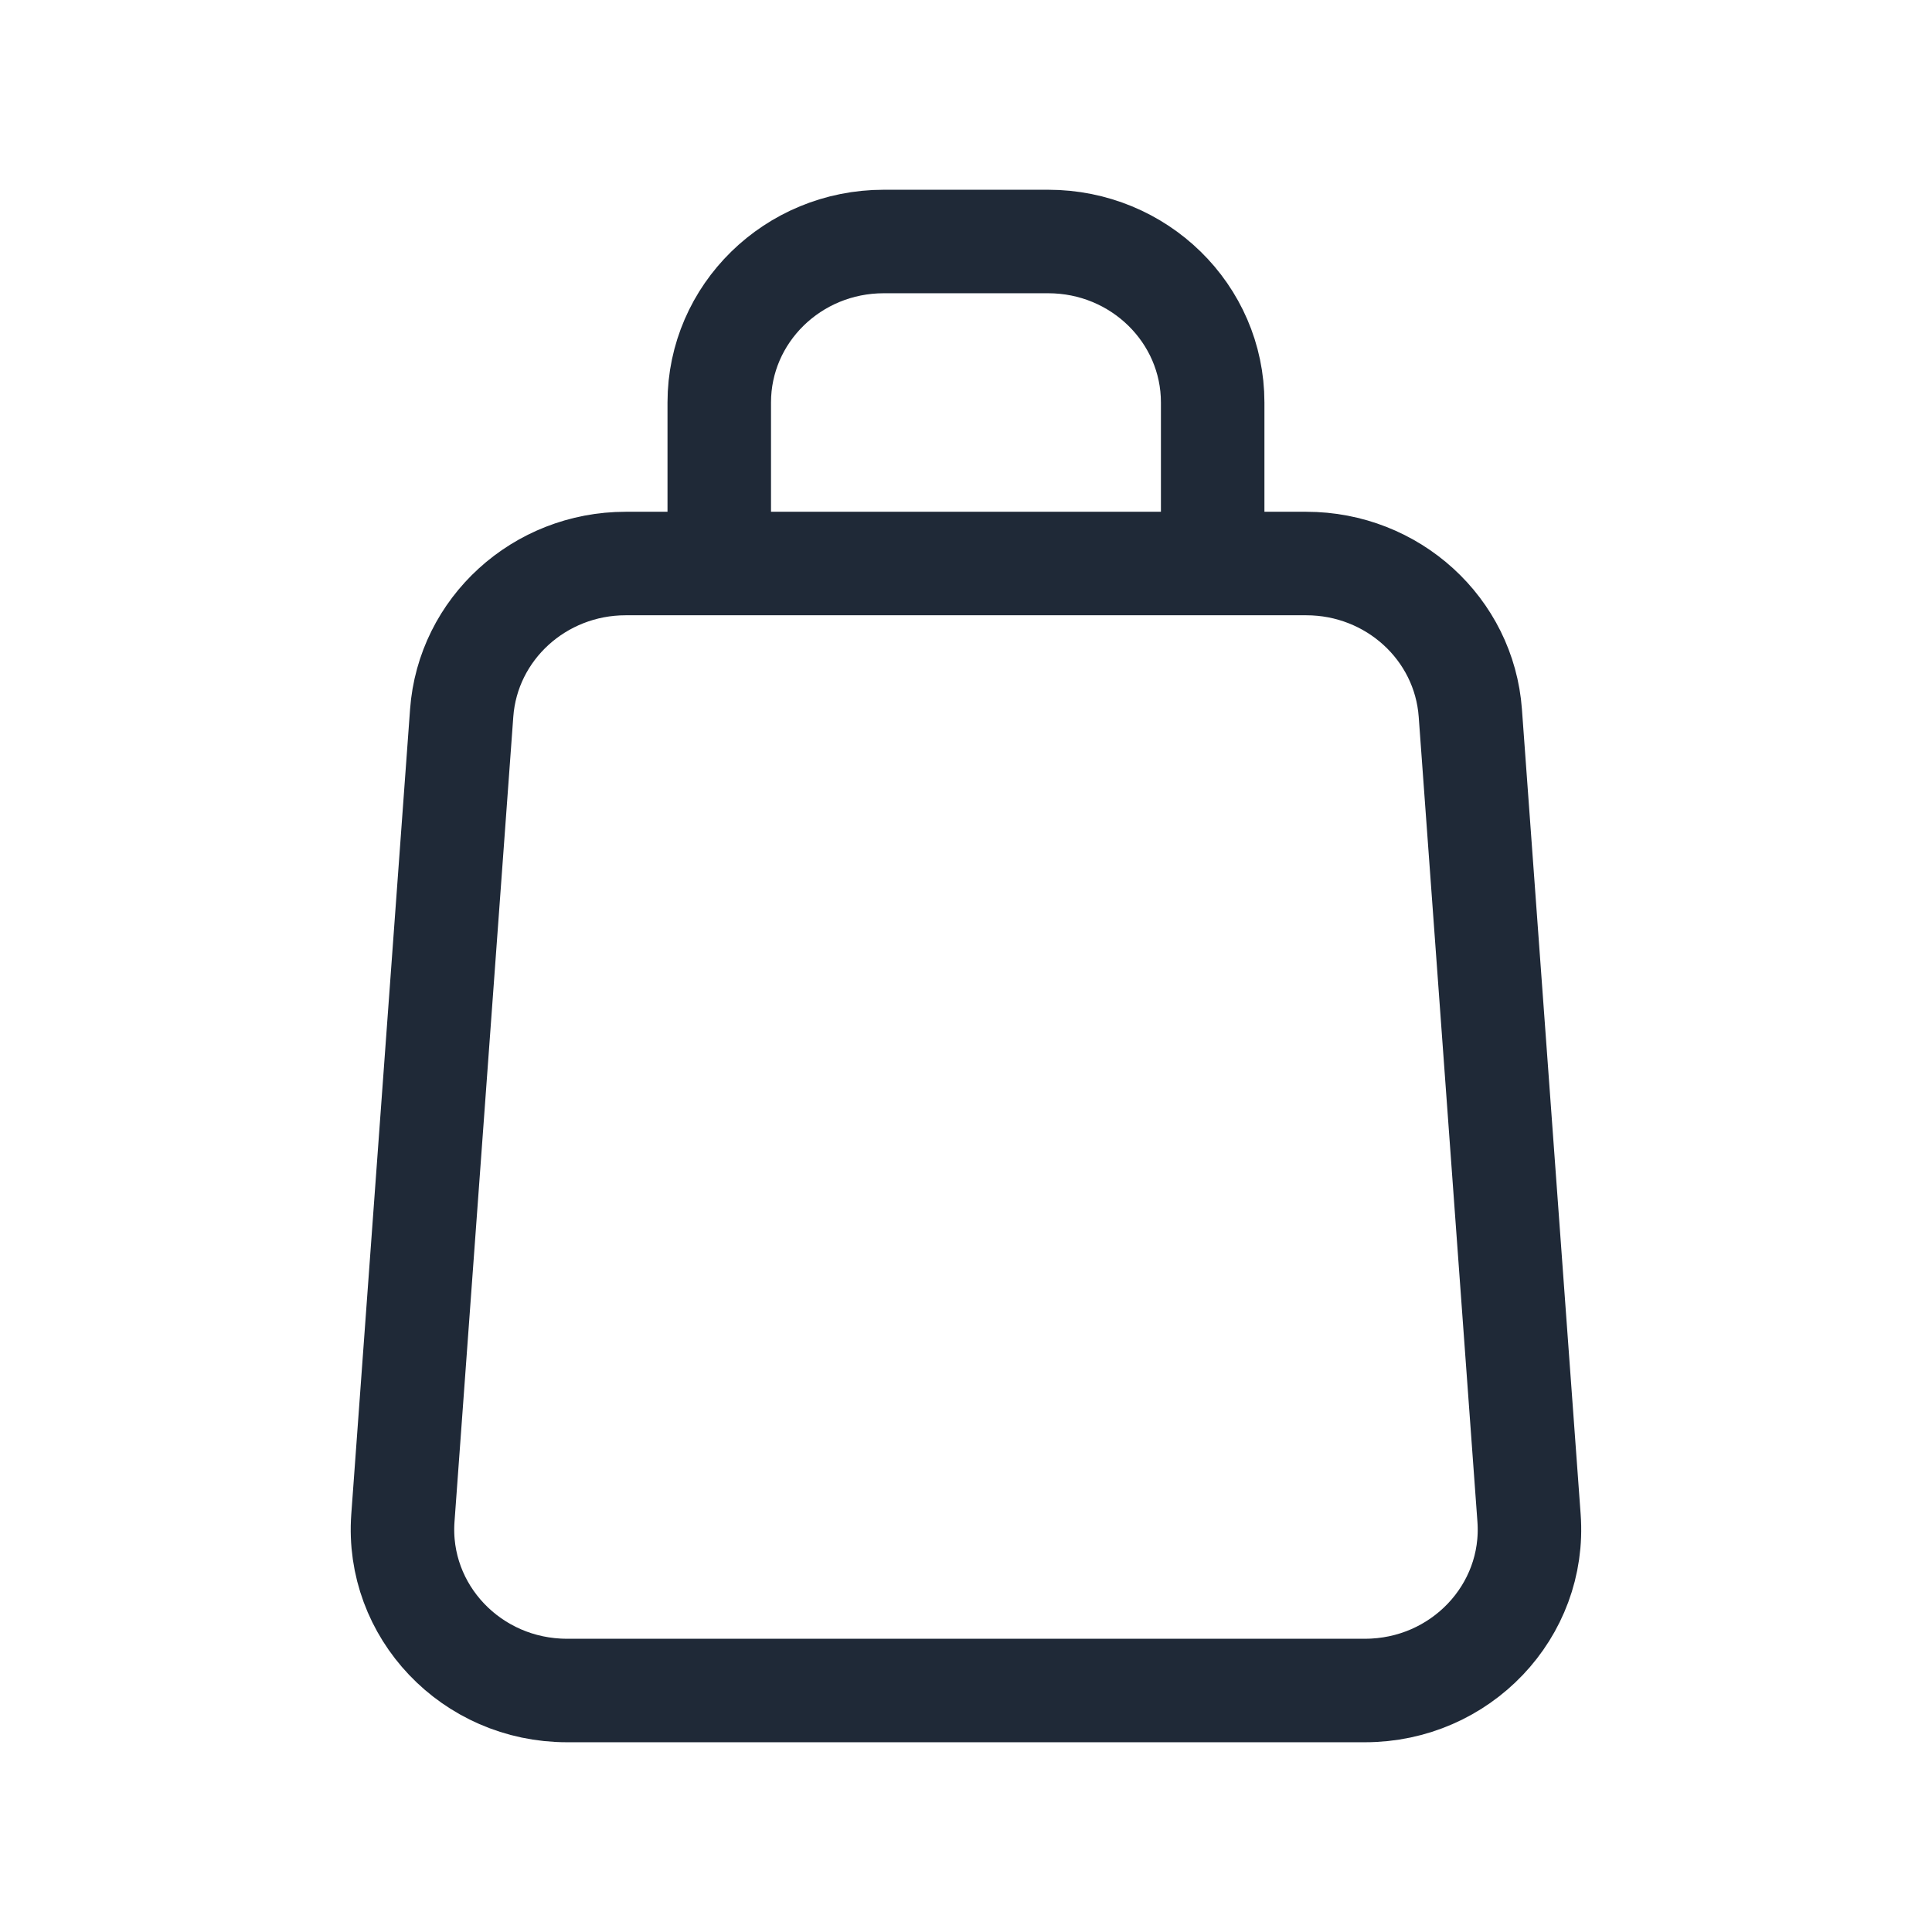
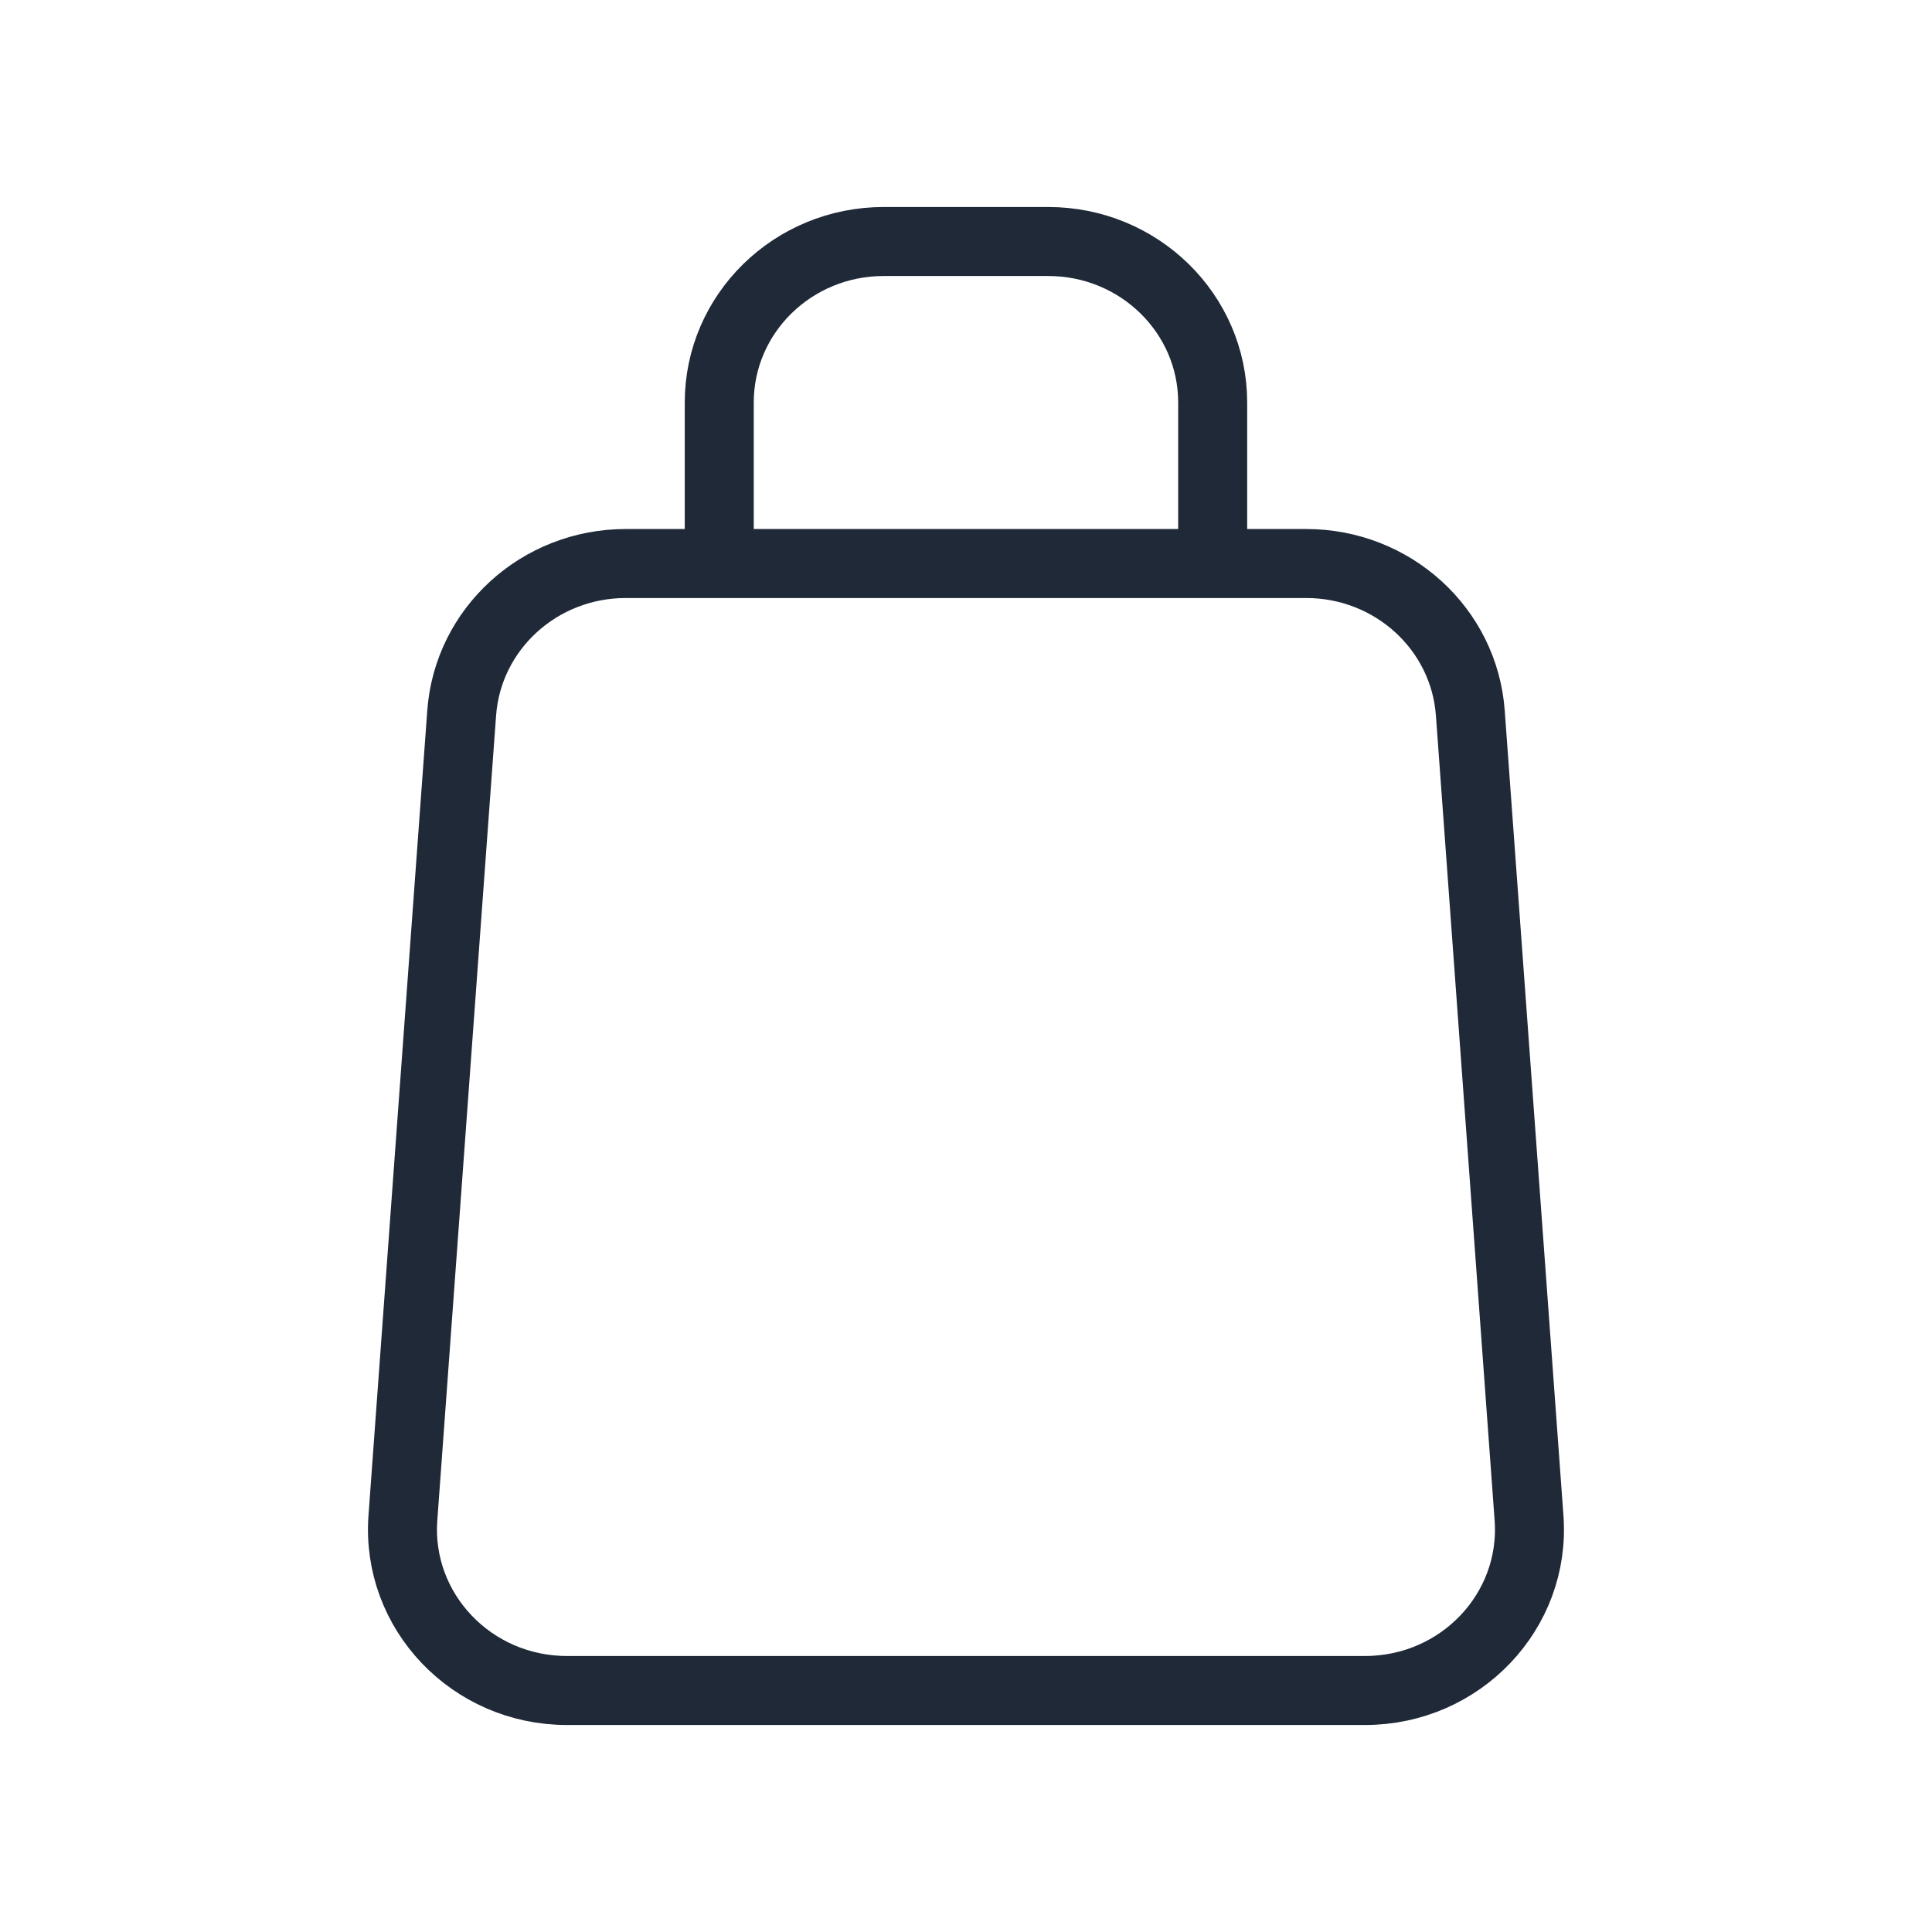
<svg xmlns="http://www.w3.org/2000/svg" width="28" height="28" viewBox="0 0 28 28" fill="none">
-   <path d="M10.424 8.167H9.068C7.818 8.167 6.78 9.113 6.691 10.334L5.839 22C5.741 23.351 6.833 24.5 8.217 24.5H19.782C21.166 24.5 22.259 23.351 22.16 22L21.309 10.334C21.22 9.113 20.182 8.167 18.931 8.167H17.575M10.424 8.167V5.833C10.424 4.545 11.491 3.5 12.808 3.5H15.191C16.508 3.5 17.575 4.545 17.575 5.833V8.167M10.424 8.167H17.575" stroke="#1F2937" stroke-width="1.5" stroke-linecap="round" stroke-linejoin="round" />
+   <path d="M10.424 8.167H9.068C7.818 8.167 6.78 9.113 6.691 10.334L5.839 22C5.741 23.351 6.833 24.5 8.217 24.5H19.782C21.166 24.5 22.259 23.351 22.16 22L21.309 10.334C21.22 9.113 20.182 8.167 18.931 8.167H17.575M10.424 8.167V5.833C10.424 4.545 11.491 3.5 12.808 3.5H15.191C16.508 3.5 17.575 4.545 17.575 5.833V8.167M10.424 8.167H17.575" stroke="#1F2937" strokeWidth="1.5" strokeLinecap="round" strokeLinejoin="round" />
</svg>
